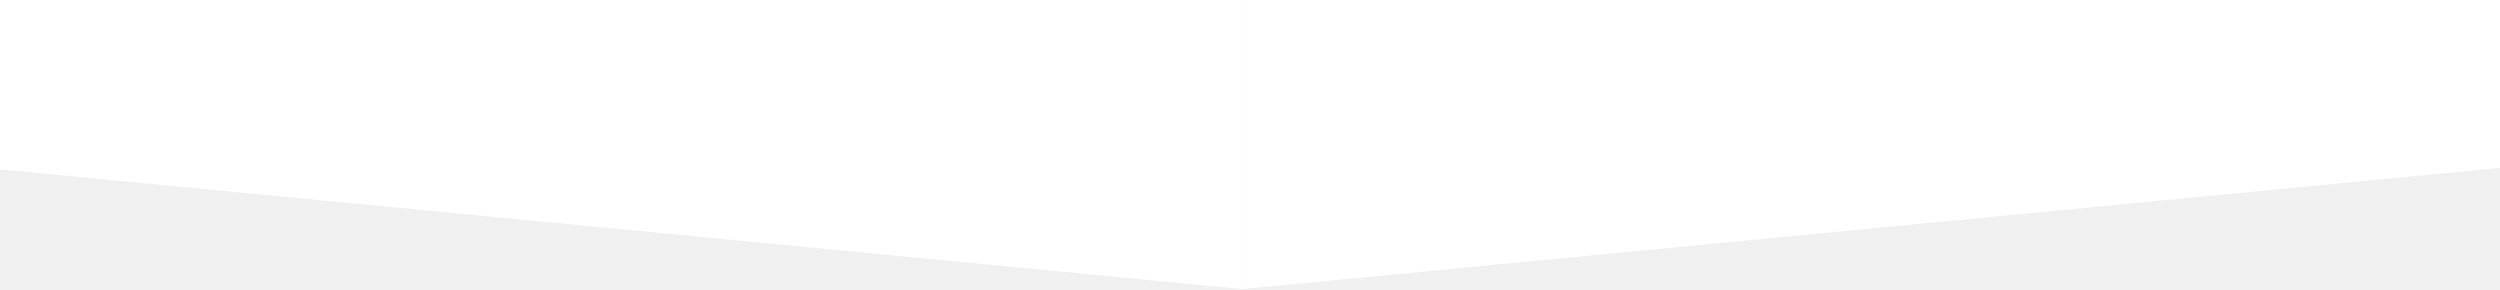
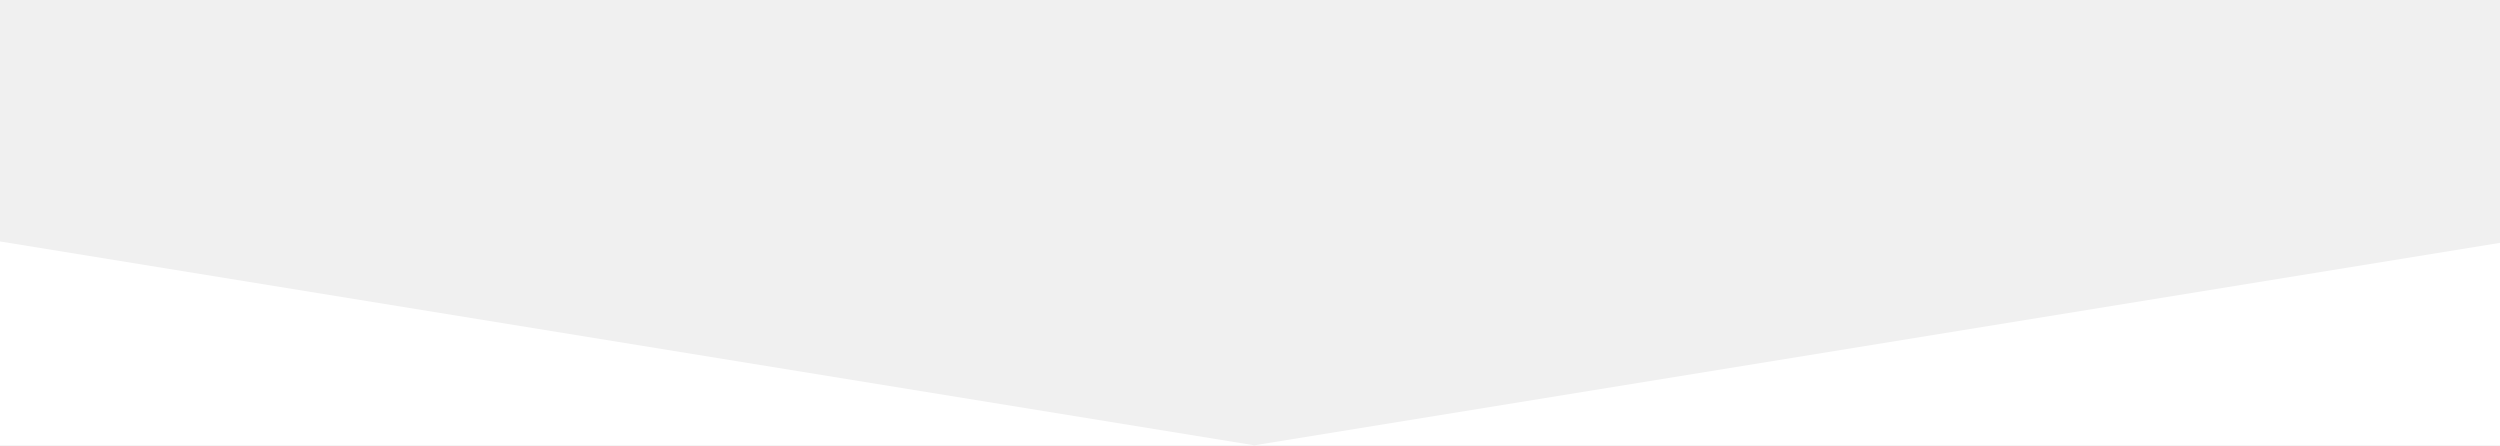
- <svg xmlns="http://www.w3.org/2000/svg" width="320" height="37" viewBox="0 0 320 37" fill="none">
-   <path fill-rule="evenodd" clip-rule="evenodd" d="M-225 0H159V37L-225 0Z" fill="white" />
-   <path fill-rule="evenodd" clip-rule="evenodd" d="M543 0H159V37L543 0Z" fill="white" />
+ <svg xmlns="http://www.w3.org/2000/svg" width="320" height="57" viewBox="0 0 320 57" fill="none">
+   <path d="M-190.171 23.7L-440 0V57H-190.171H160.55L-190.171 0V23.7Z" fill="white" />
+   <path d="M511.271 23.7V0L160.55 57H511.271H761V0L511.271 23.7Z" fill="white" />
</svg>
